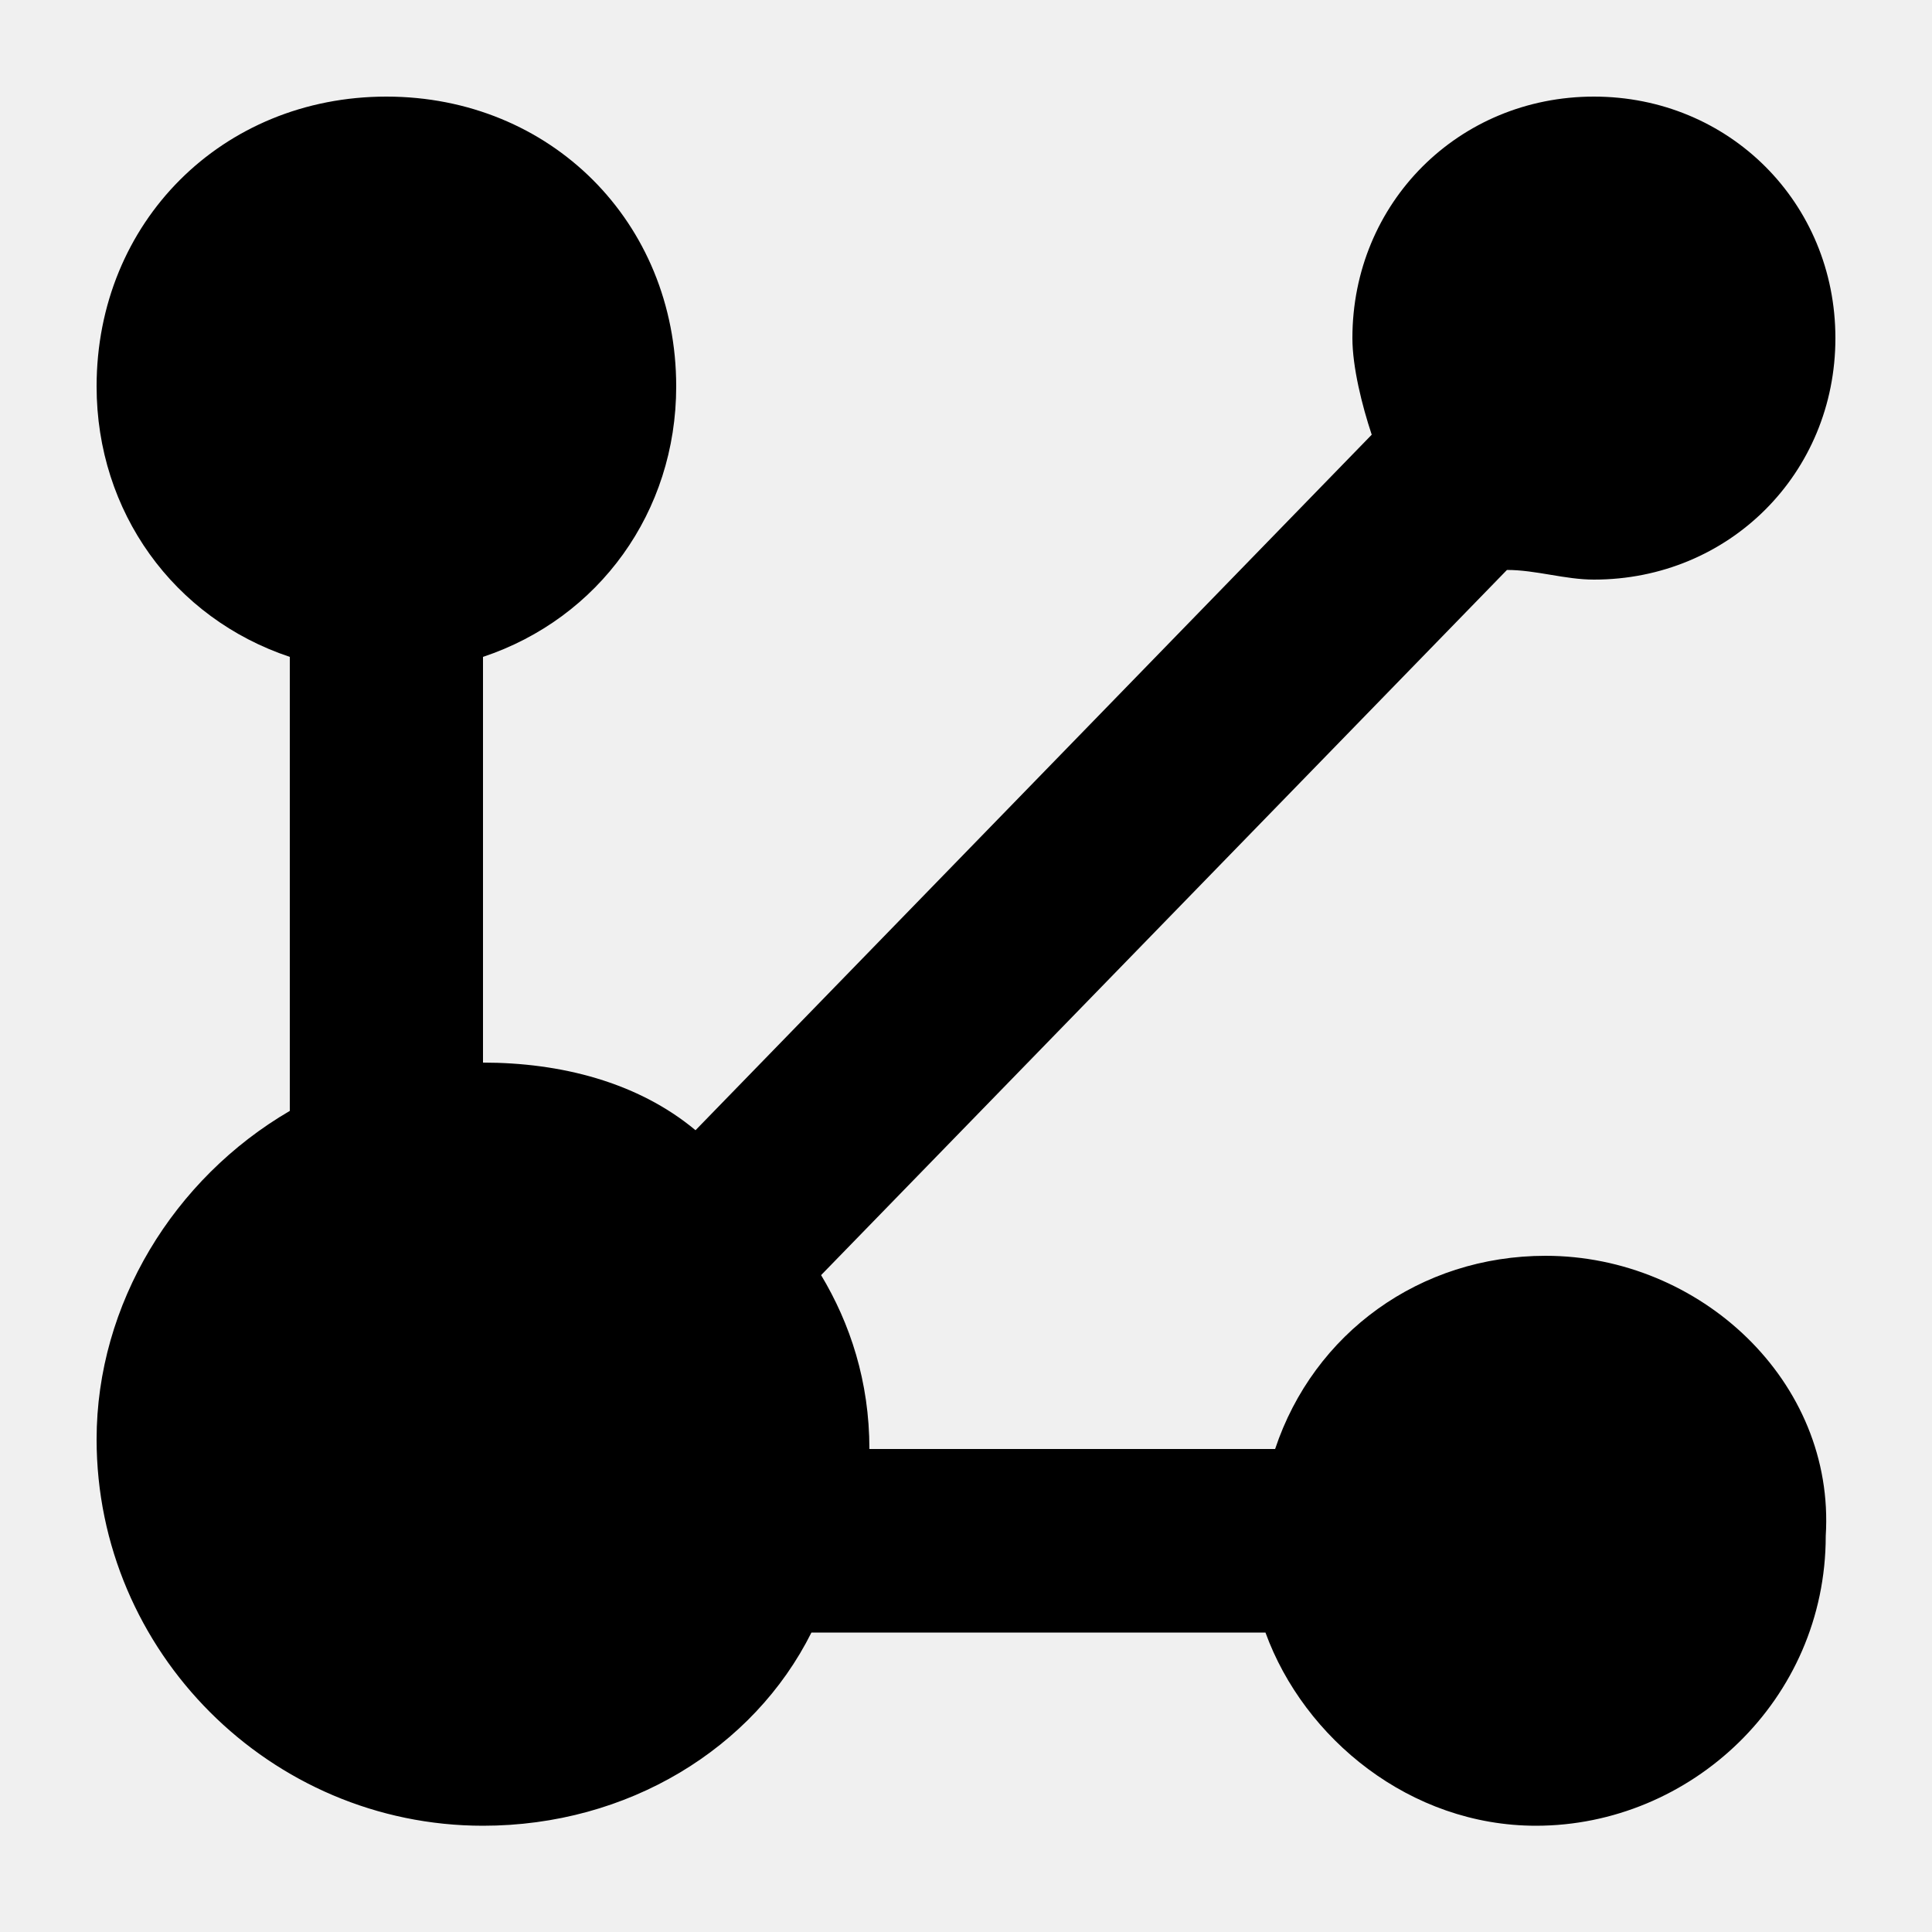
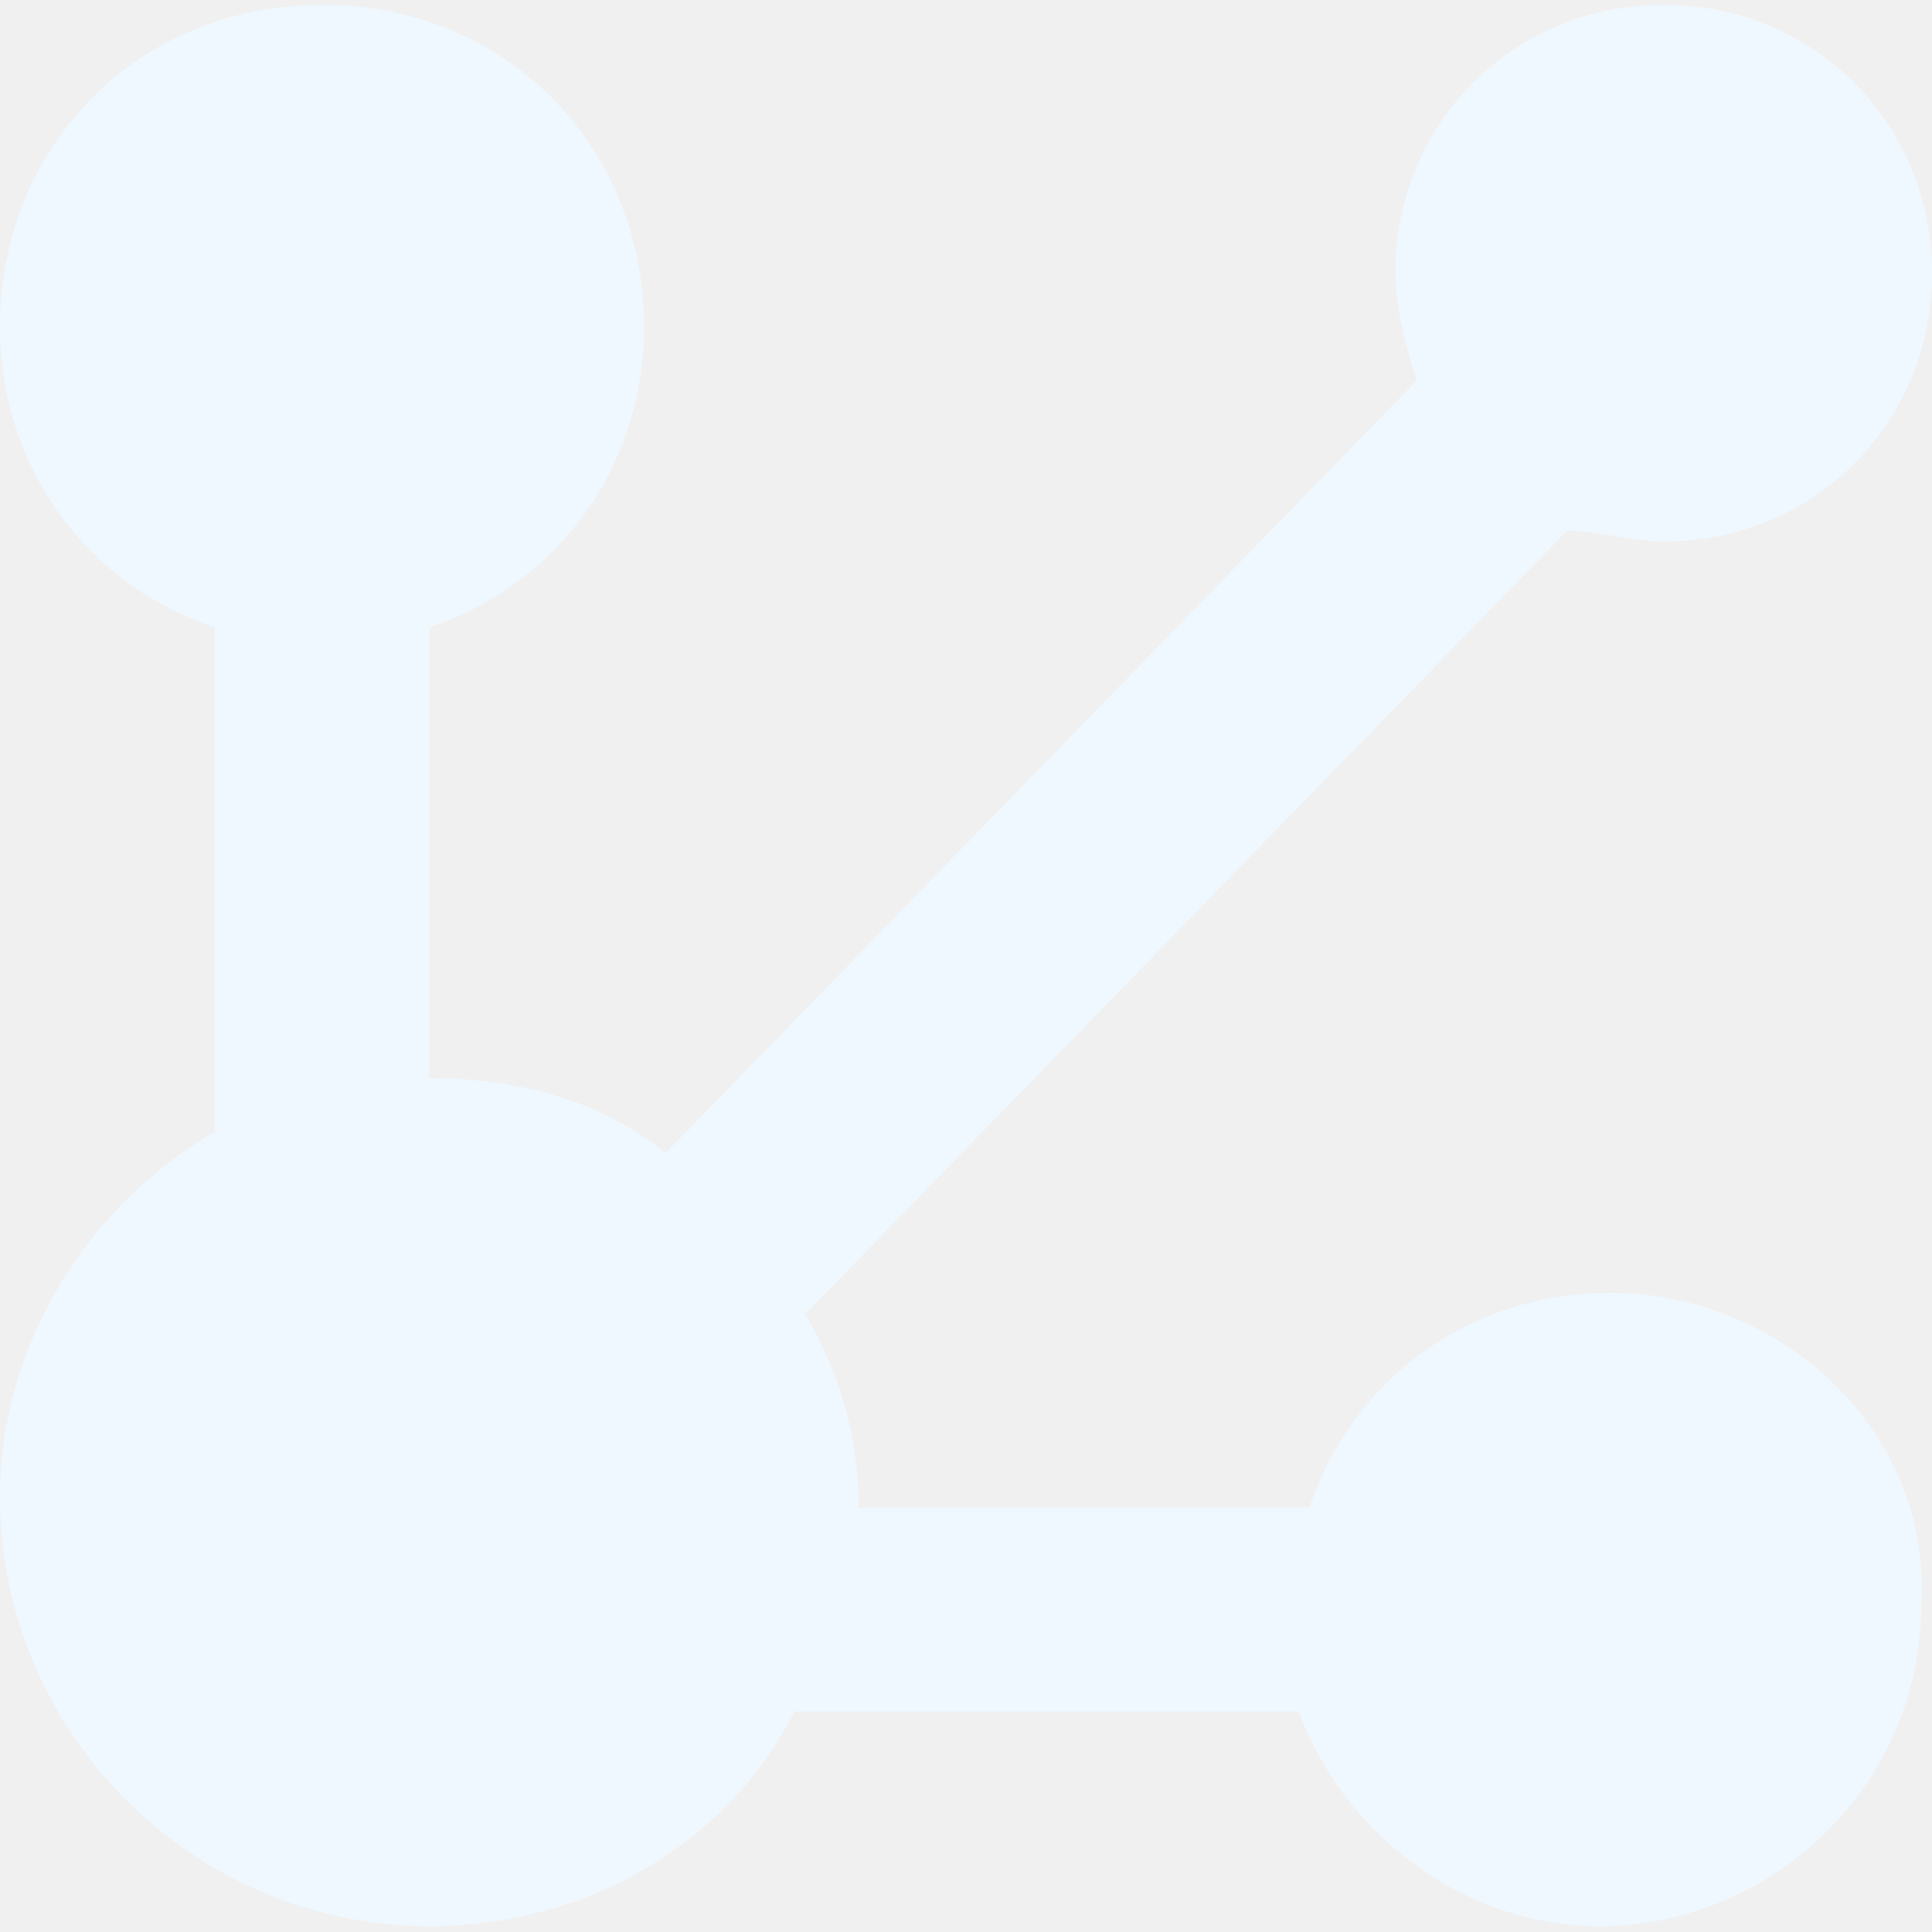
- <svg xmlns="http://www.w3.org/2000/svg" width="800px" height="800px" viewBox="0 0 20 20">
-   <rect x="0" fill="none" width="20" height="20" />
-   <g>
-     <path d="M16 13c-1.3 0-2.4.8-2.8 2H9c0-.7-.2-1.3-.5-1.8l7.1-7.3c.3 0 .6.1.9.1C17.9 6 19 4.9 19 3.5S17.9 1 16.5 1 14 2.1 14 3.5c0 .3.1.7.2 1l-7 7.2c-.6-.5-1.4-.7-2.2-.7V6.8C6.2 6.4 7 5.3 7 4c0-1.7-1.3-3-3-3S1 2.3 1 4c0 1.3.8 2.4 2 2.8v4.7c-1.2.7-2 2-2 3.4 0 2.2 1.8 4 4 4 1.5 0 2.8-.8 3.4-2h4.7c.4 1.1 1.5 2 2.8 2 1.6 0 3-1.3 3-3C19 14.3 17.6 13 16 13z" />
+ <svg xmlns="http://www.w3.org/2000/svg" width="800" height="800" viewBox="0 0 800 800" fill="none">
+   <g clip-path="url(#clip0_12_18)">
+     <path d="M666.667 535.333C608.889 535.333 560 570.889 542.222 624.222H355.556C355.556 593.111 346.667 566.444 333.333 544.222L648.889 219.778C662.222 219.778 675.556 224.222 688.889 224.222C751.111 224.222 800 175.333 800 113.111C800 50.889 751.111 2 688.889 2C626.667 2 577.778 50.889 577.778 113.111C577.778 126.444 582.222 144.222 586.667 157.556L275.556 477.556C248.889 455.333 213.333 446.444 177.778 446.444V259.778C231.111 242 266.667 193.111 266.667 135.333C266.667 59.778 208.889 2 133.333 2C57.778 2 0 59.778 0 135.333C0 193.111 35.556 242 88.889 259.778V468.667C35.556 499.778 0 557.556 0 619.778C0 717.556 80 797.556 177.778 797.556C244.444 797.556 302.222 762 328.889 708.667H537.778C555.556 757.556 604.444 797.556 662.222 797.556C733.333 797.556 795.556 739.778 795.556 664.222C800 593.111 737.778 535.333 666.667 535.333Z" fill="#EFF8FF" />
  </g>
+   <defs>
+     <clipPath id="clip0_12_18">
+       <rect width="800" height="800" fill="white" />
+     </clipPath>
+   </defs>
</svg>
